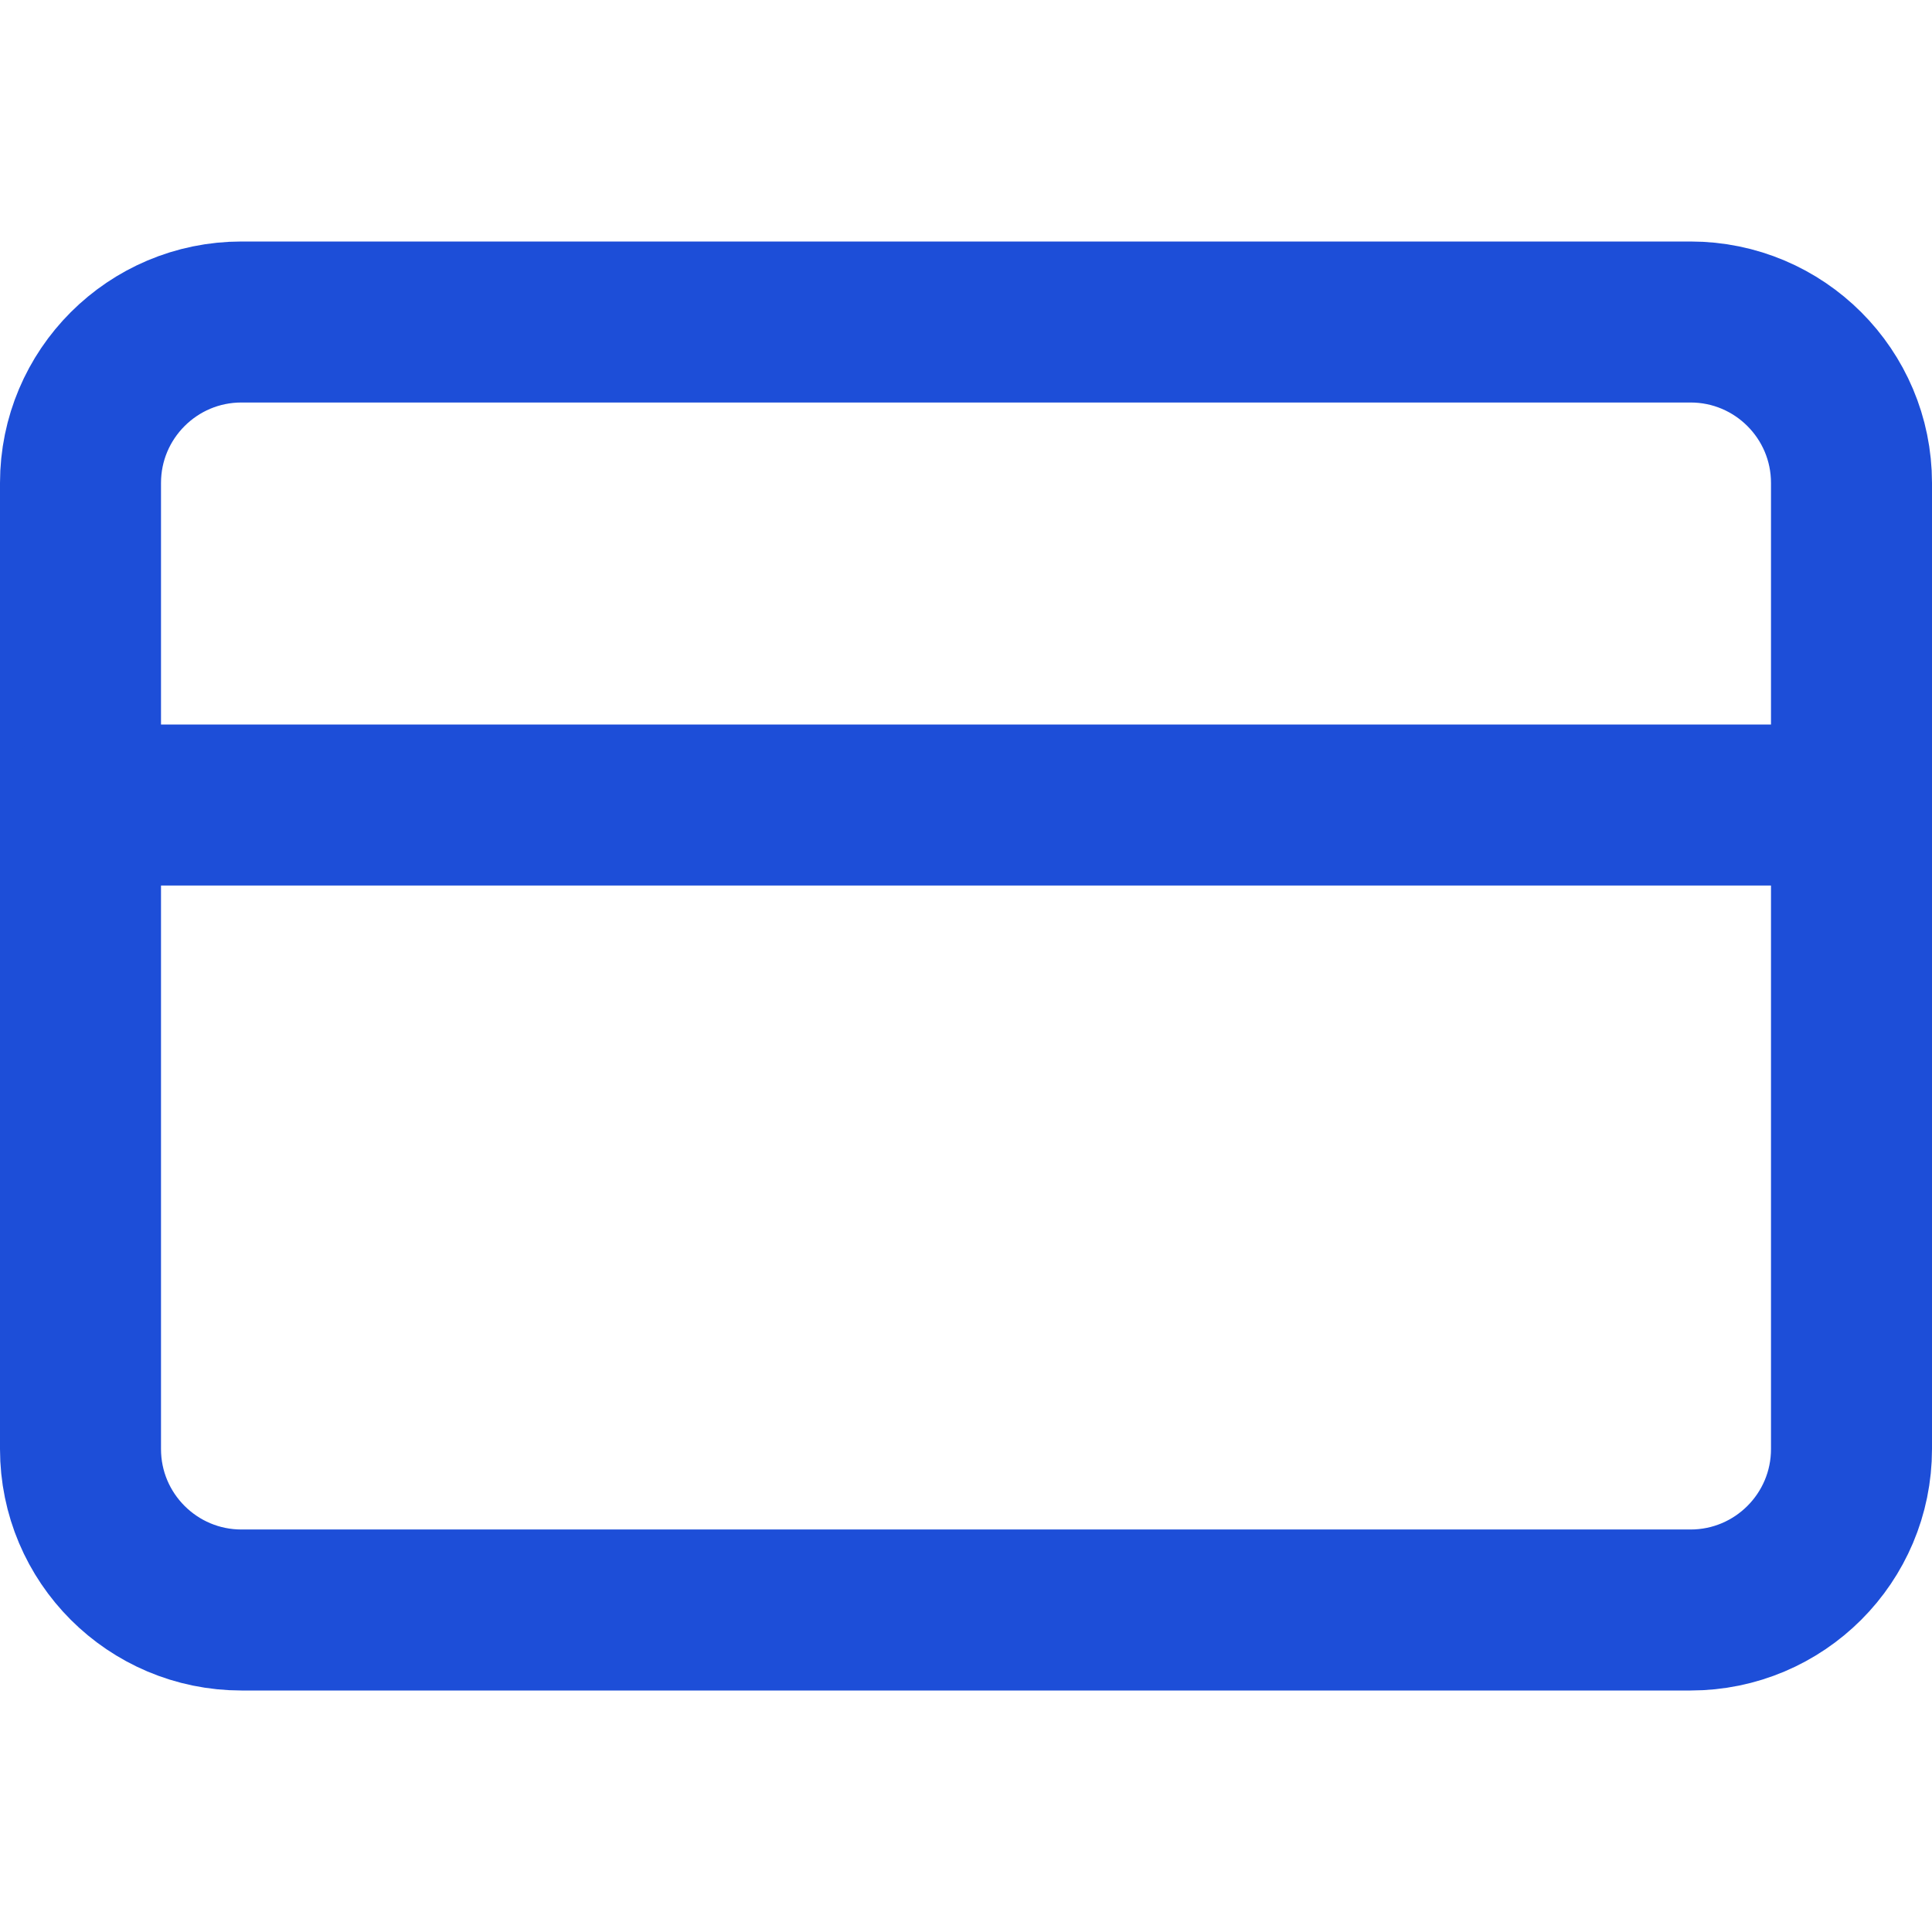
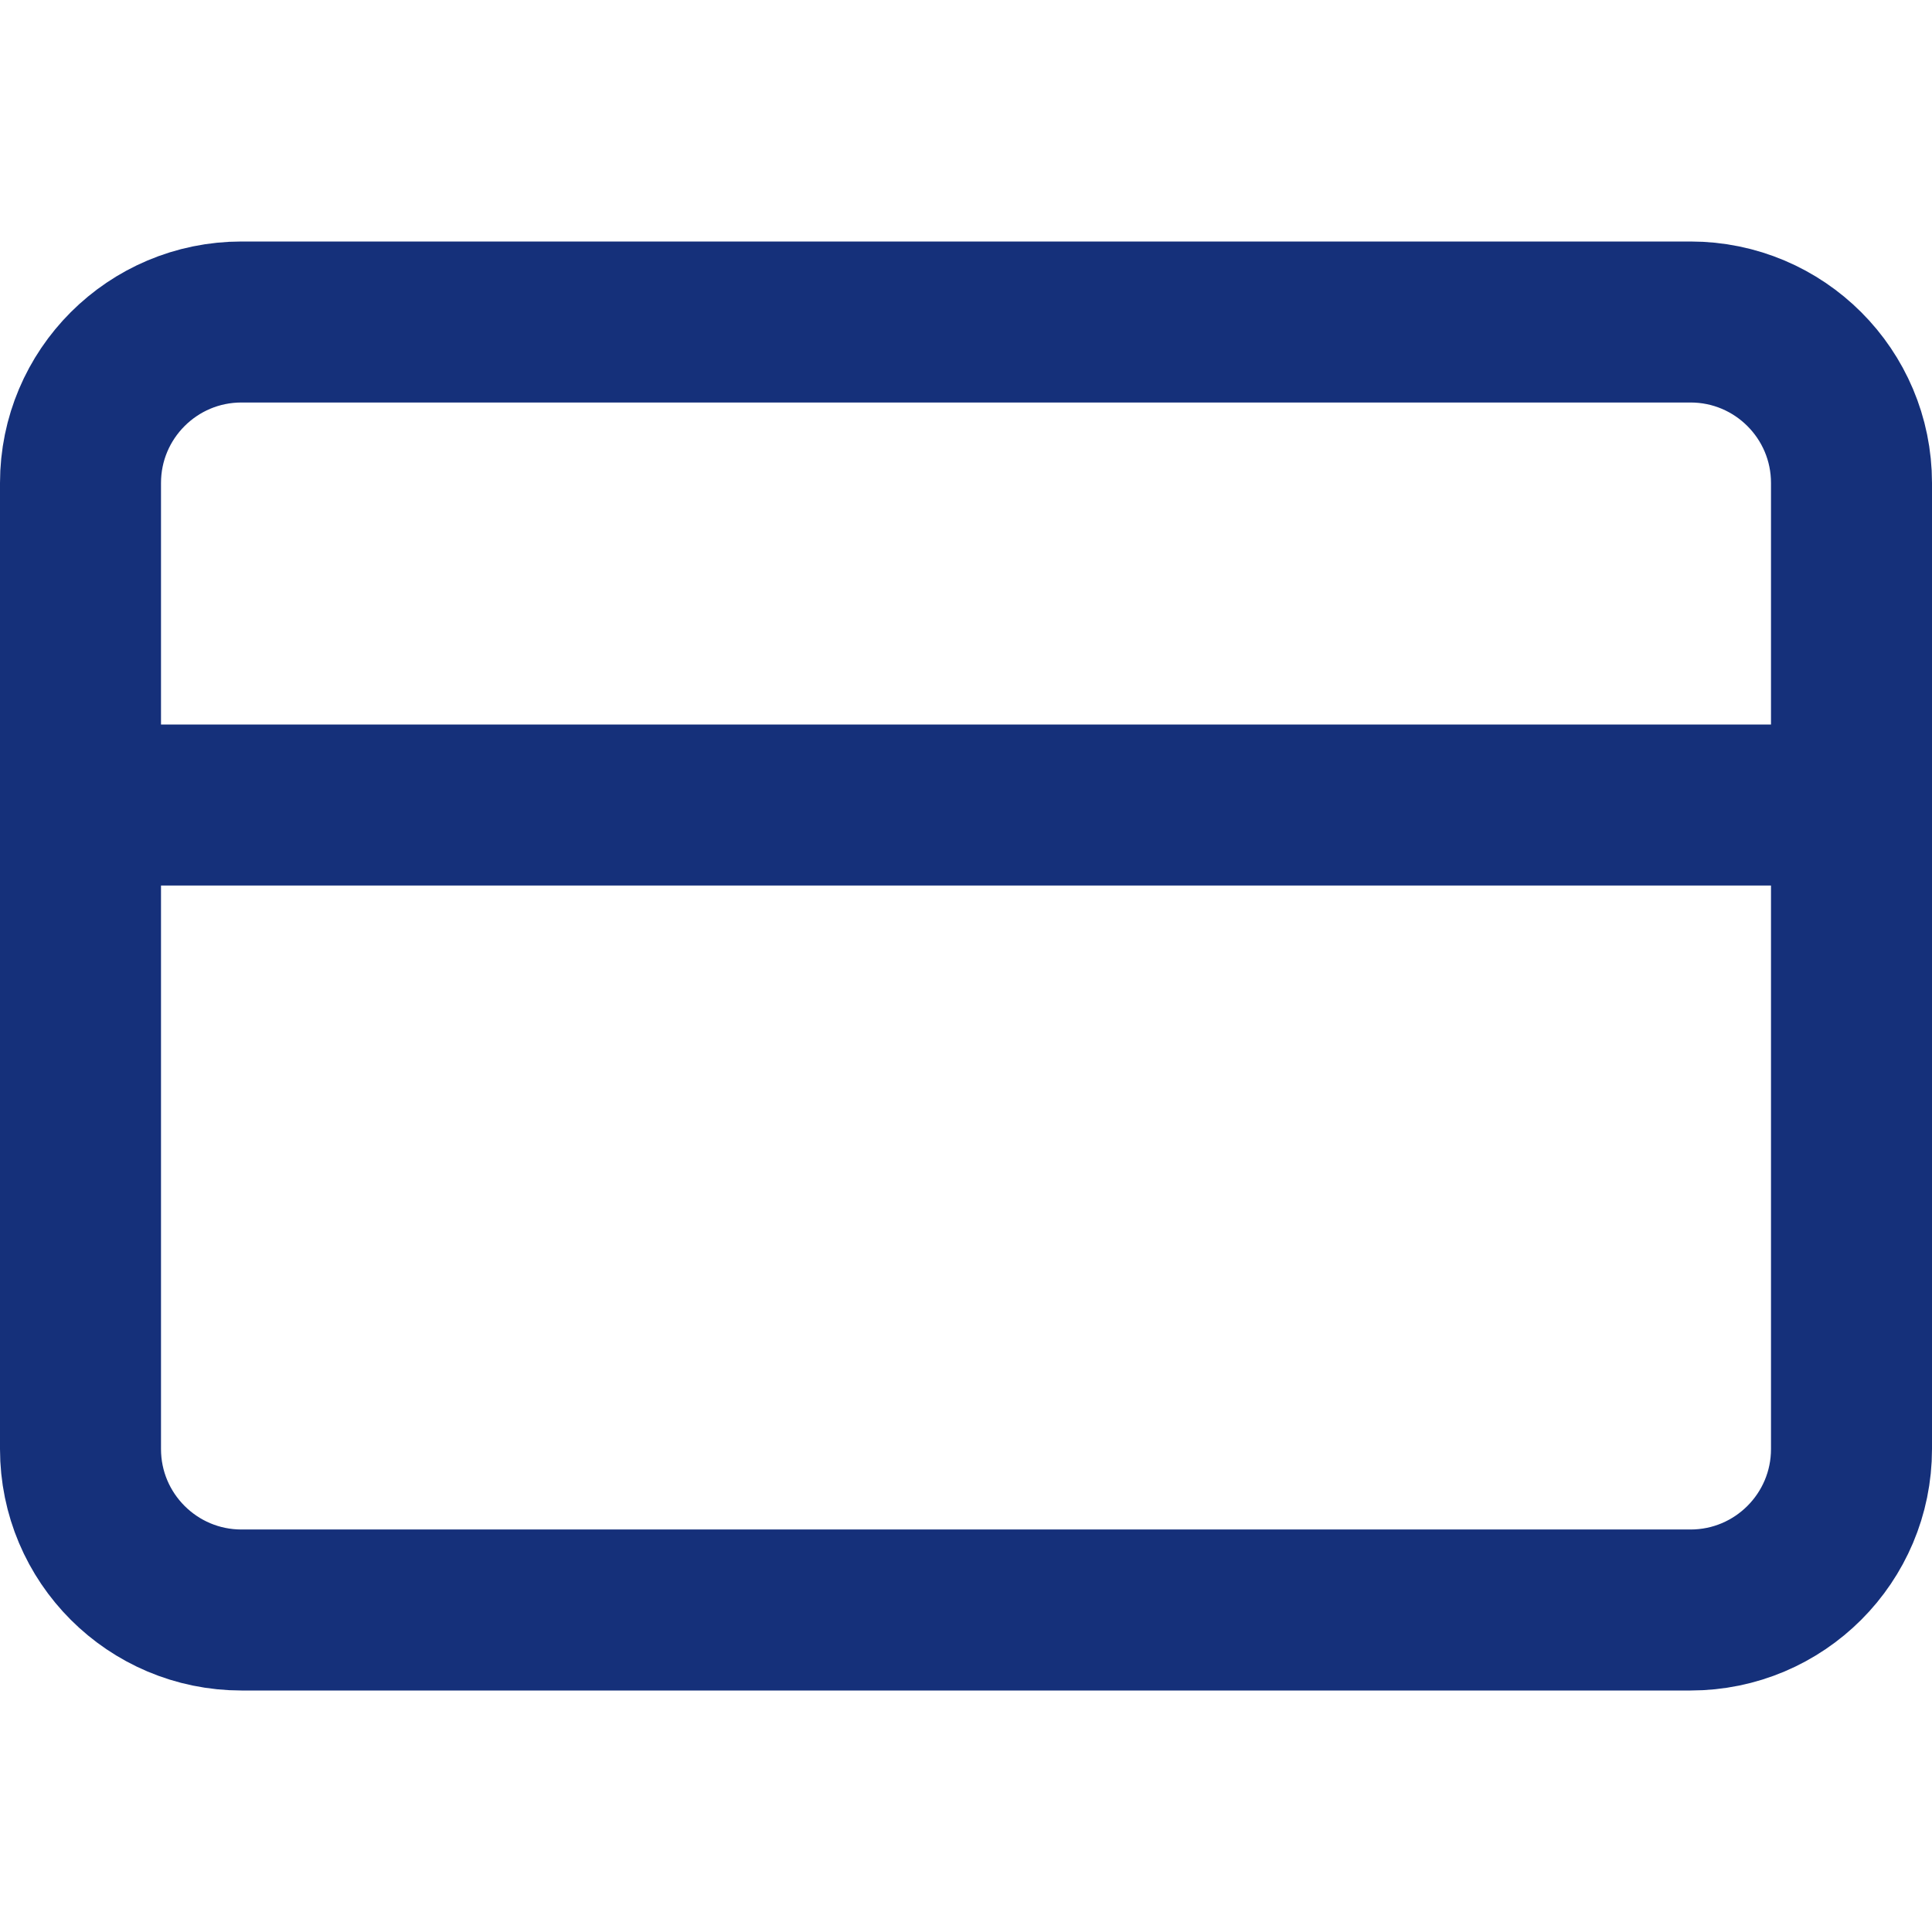
- <svg xmlns="http://www.w3.org/2000/svg" width="24" height="24" viewBox="0 0 24 24" fill="none" stroke="#1D4ED8" stroke-width="2" stroke-linecap="round" stroke-linejoin="round">
+ <svg xmlns="http://www.w3.org/2000/svg" width="24" height="24" viewBox="0 0 24 24" fill="none" stroke="#15307A" stroke-width="2" stroke-linecap="round" stroke-linejoin="round">
  <rect x="1" y="4" width="22" height="16" rx="2" ry="2" />
  <line x1="1" y1="10" x2="23" y2="10" />
</svg>
